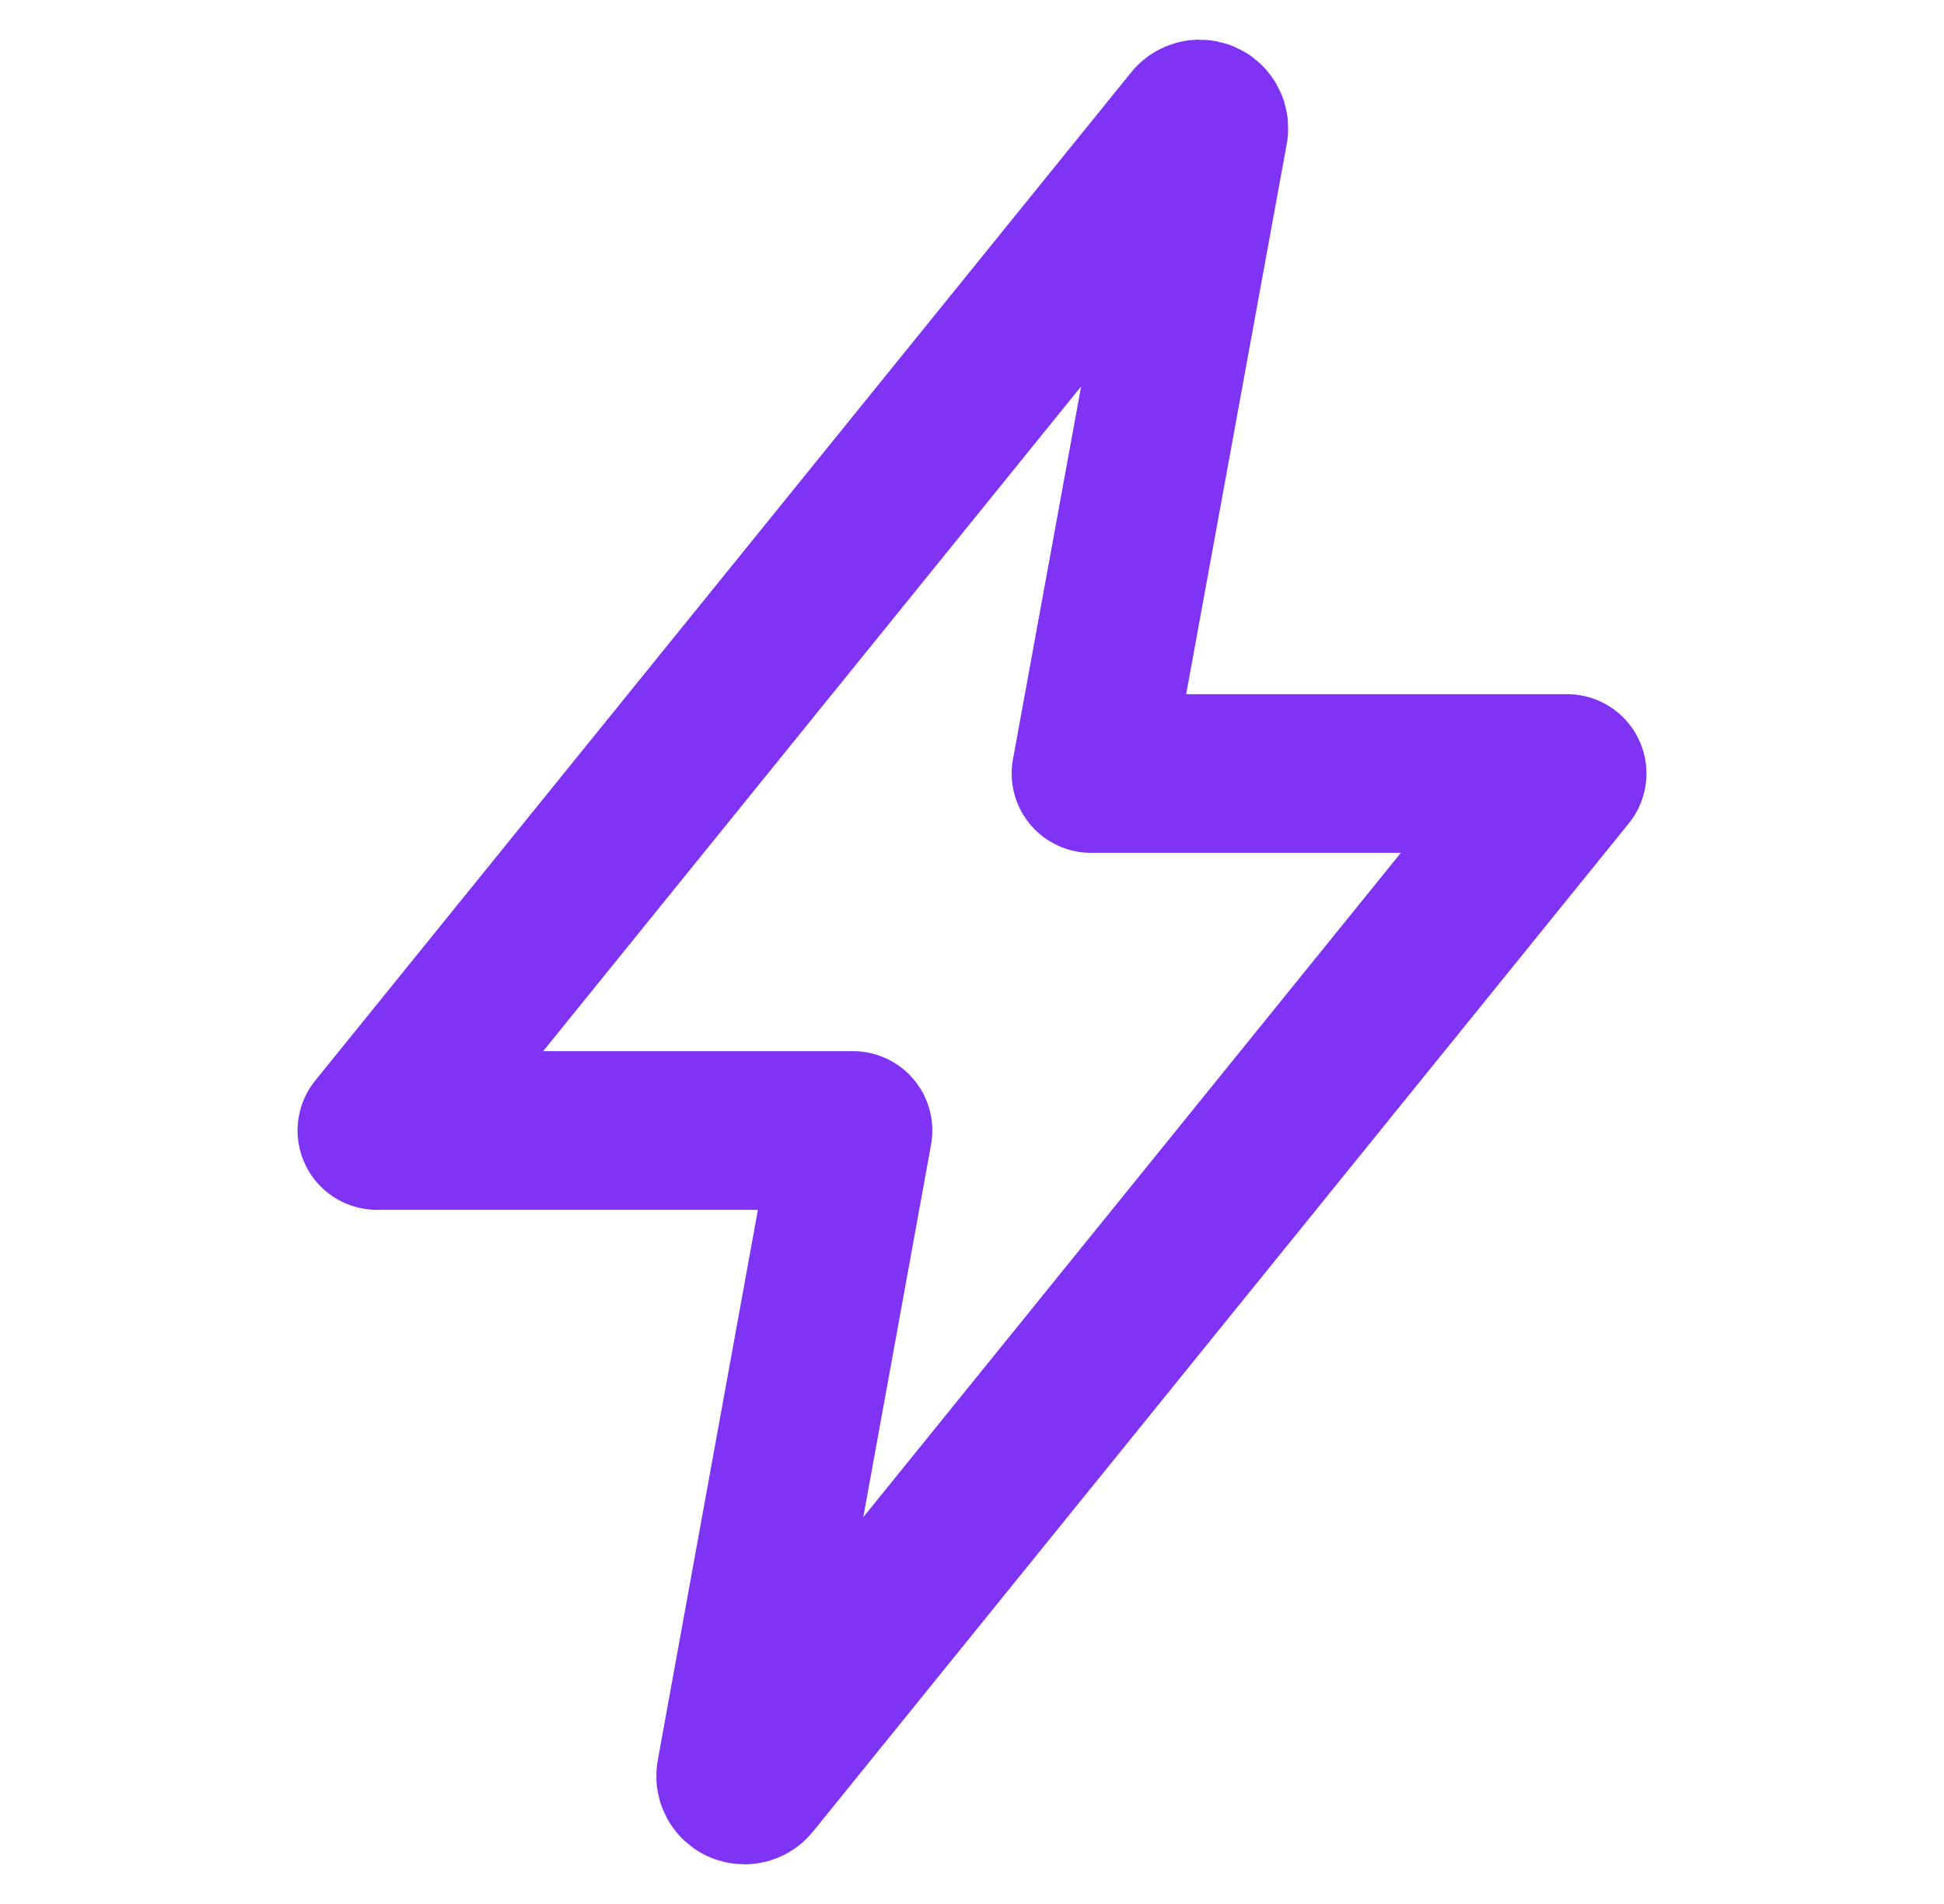
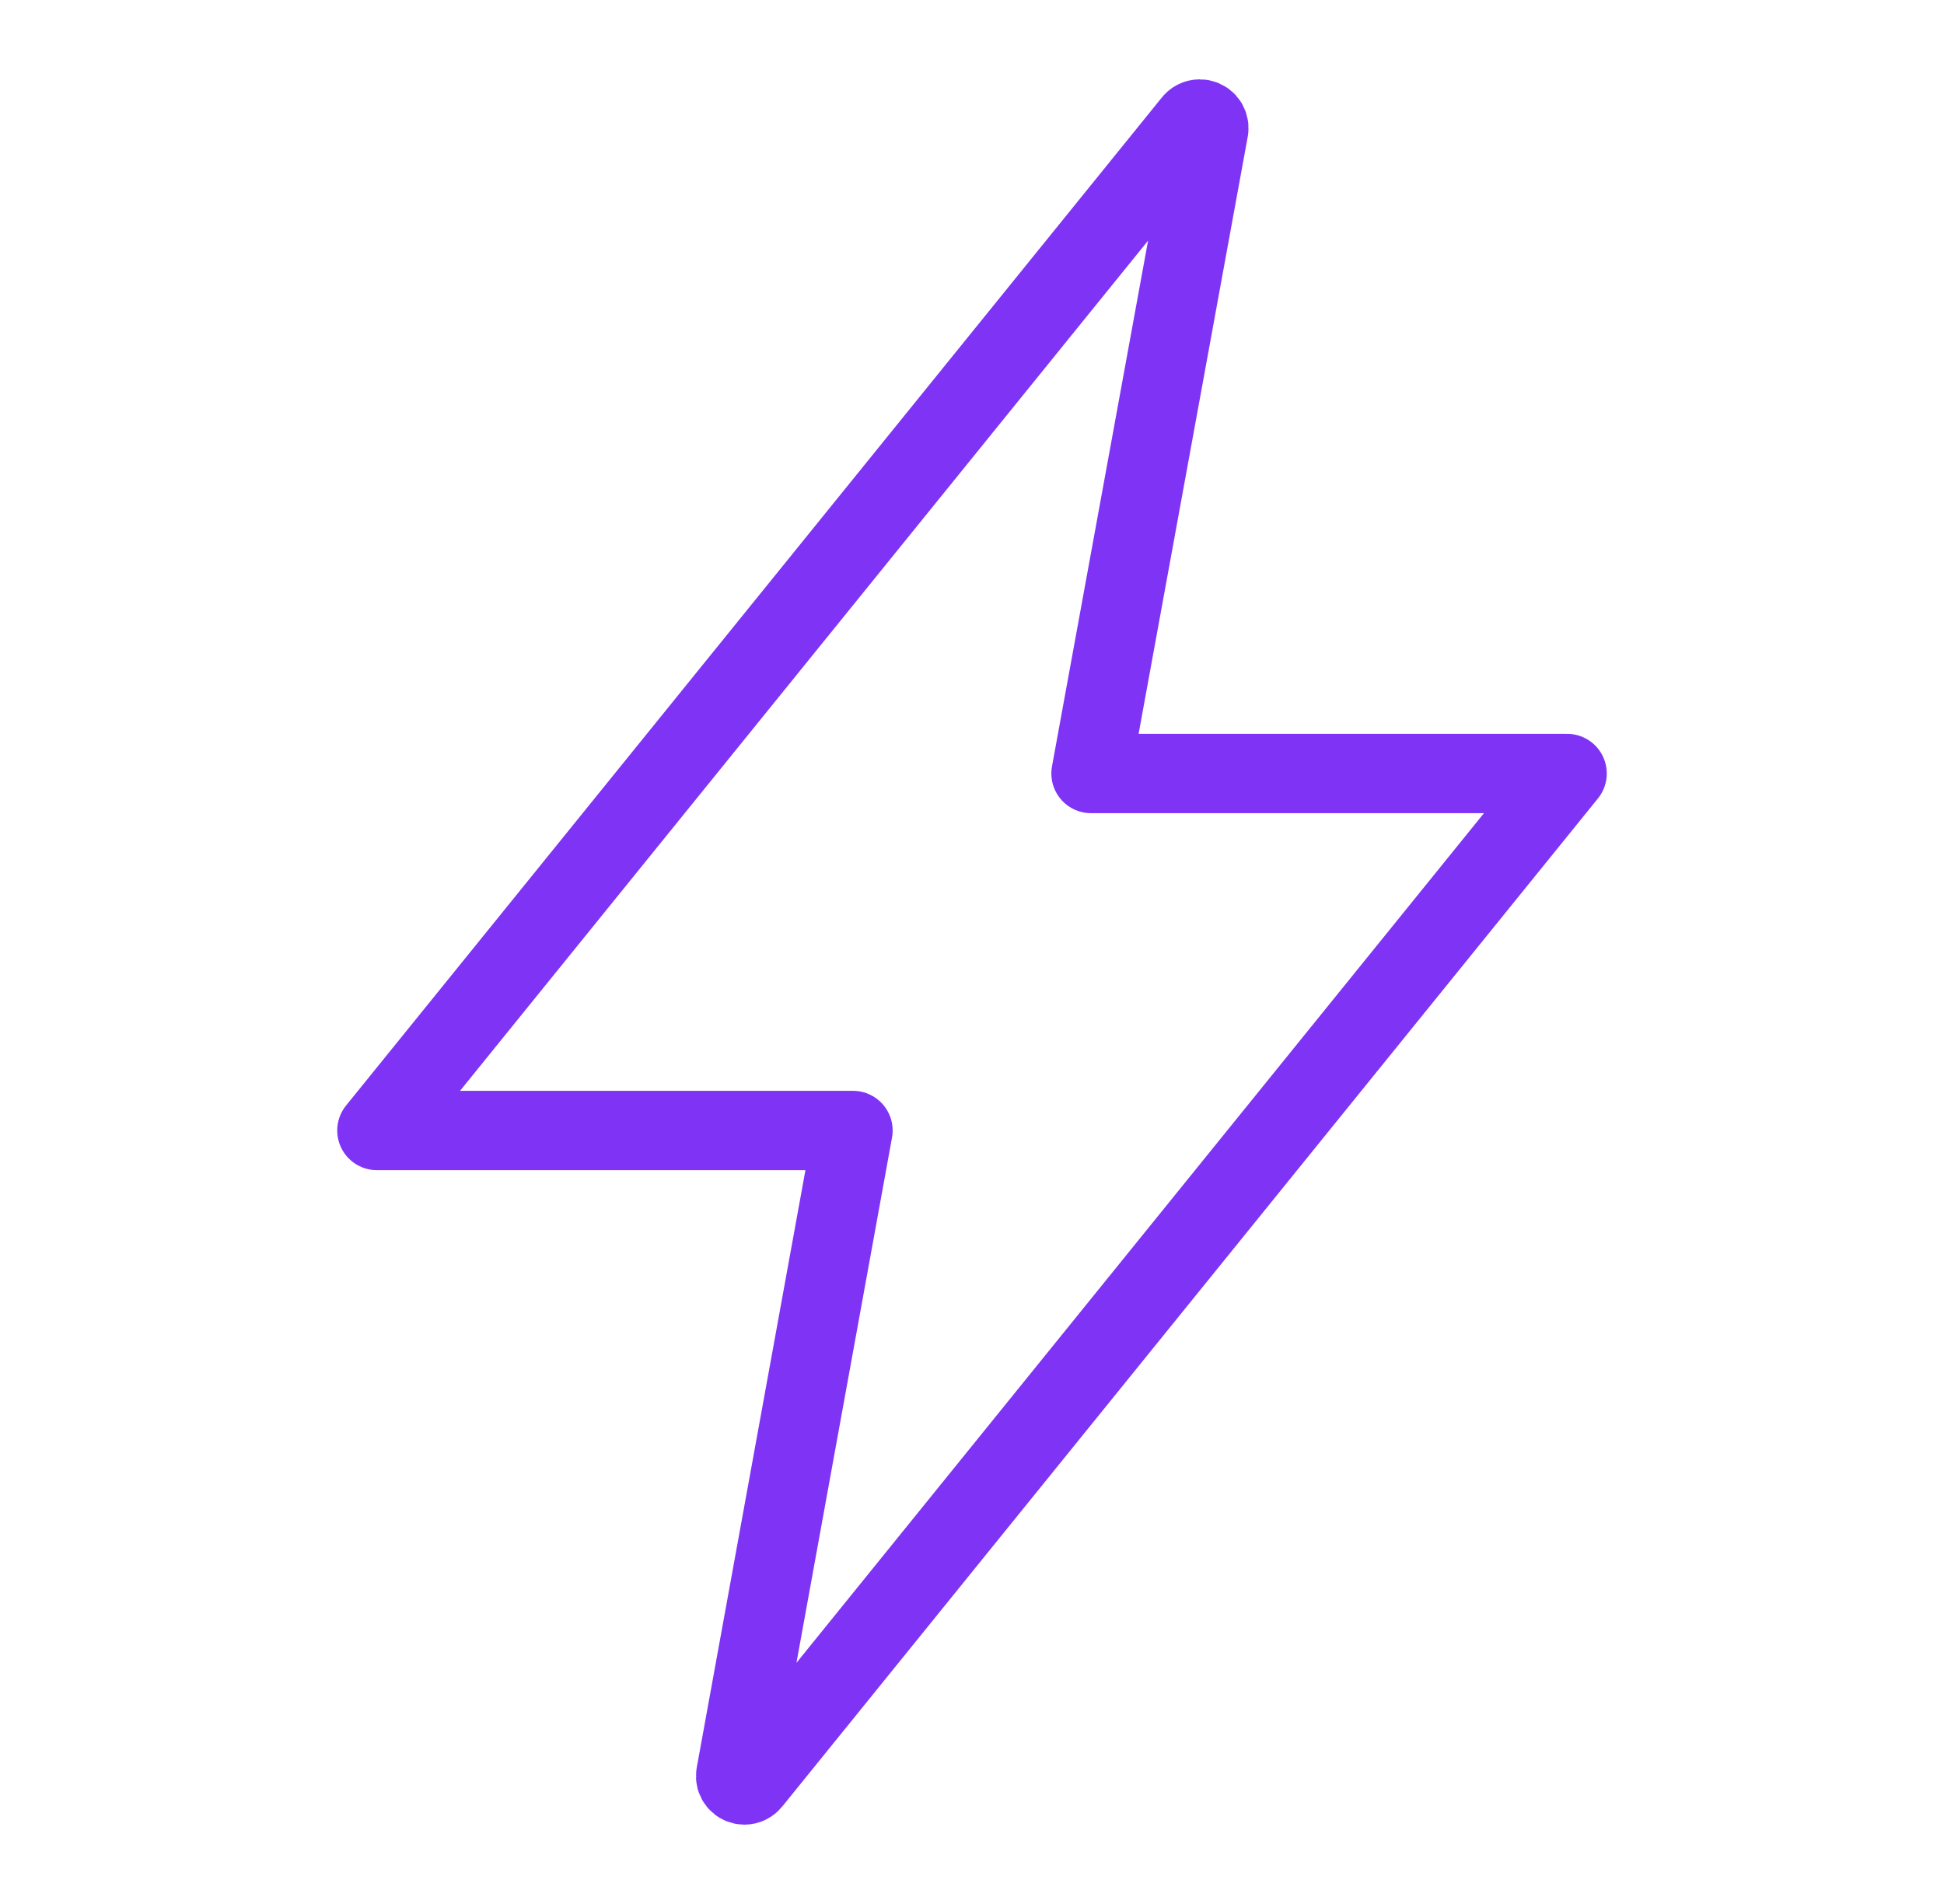
<svg xmlns="http://www.w3.org/2000/svg" width="49" height="48" viewBox="0 0 49 48" fill="none">
-   <path d="M30.057 3.094L9.5 28.5H21.5L18.546 44.74C18.54 44.772 18.542 44.805 18.55 44.836C18.558 44.867 18.574 44.896 18.595 44.921C18.615 44.946 18.641 44.966 18.671 44.979C18.7 44.993 18.732 45 18.764 45C18.799 45 18.833 44.992 18.863 44.976C18.894 44.961 18.921 44.938 18.942 44.911L39.5 19.5H27.5L30.468 3.258C30.472 3.225 30.469 3.193 30.459 3.161C30.45 3.13 30.434 3.102 30.412 3.077C30.39 3.053 30.364 3.033 30.334 3.02C30.304 3.007 30.272 3 30.239 3C30.204 3 30.169 3.009 30.137 3.025C30.105 3.041 30.078 3.065 30.057 3.094Z" stroke="#7F34F5" stroke-width="4" stroke-linecap="round" stroke-linejoin="round" />
+   <path d="M30.057 3.094L9.5 28.5H21.5L18.546 44.74C18.54 44.772 18.542 44.805 18.55 44.836C18.558 44.867 18.574 44.896 18.595 44.921C18.615 44.946 18.641 44.966 18.671 44.979C18.7 44.993 18.732 45 18.764 45C18.799 45 18.833 44.992 18.863 44.976C18.894 44.961 18.921 44.938 18.942 44.911L39.5 19.5H27.5L30.468 3.258C30.472 3.225 30.469 3.193 30.459 3.161C30.45 3.13 30.434 3.102 30.412 3.077C30.39 3.053 30.364 3.033 30.334 3.02C30.304 3.007 30.272 3 30.239 3C30.204 3 30.169 3.009 30.137 3.025C30.105 3.041 30.078 3.065 30.057 3.094Z" stroke="#7F34F5" stroke-width="2" stroke-linecap="round" stroke-linejoin="round" />
</svg>
